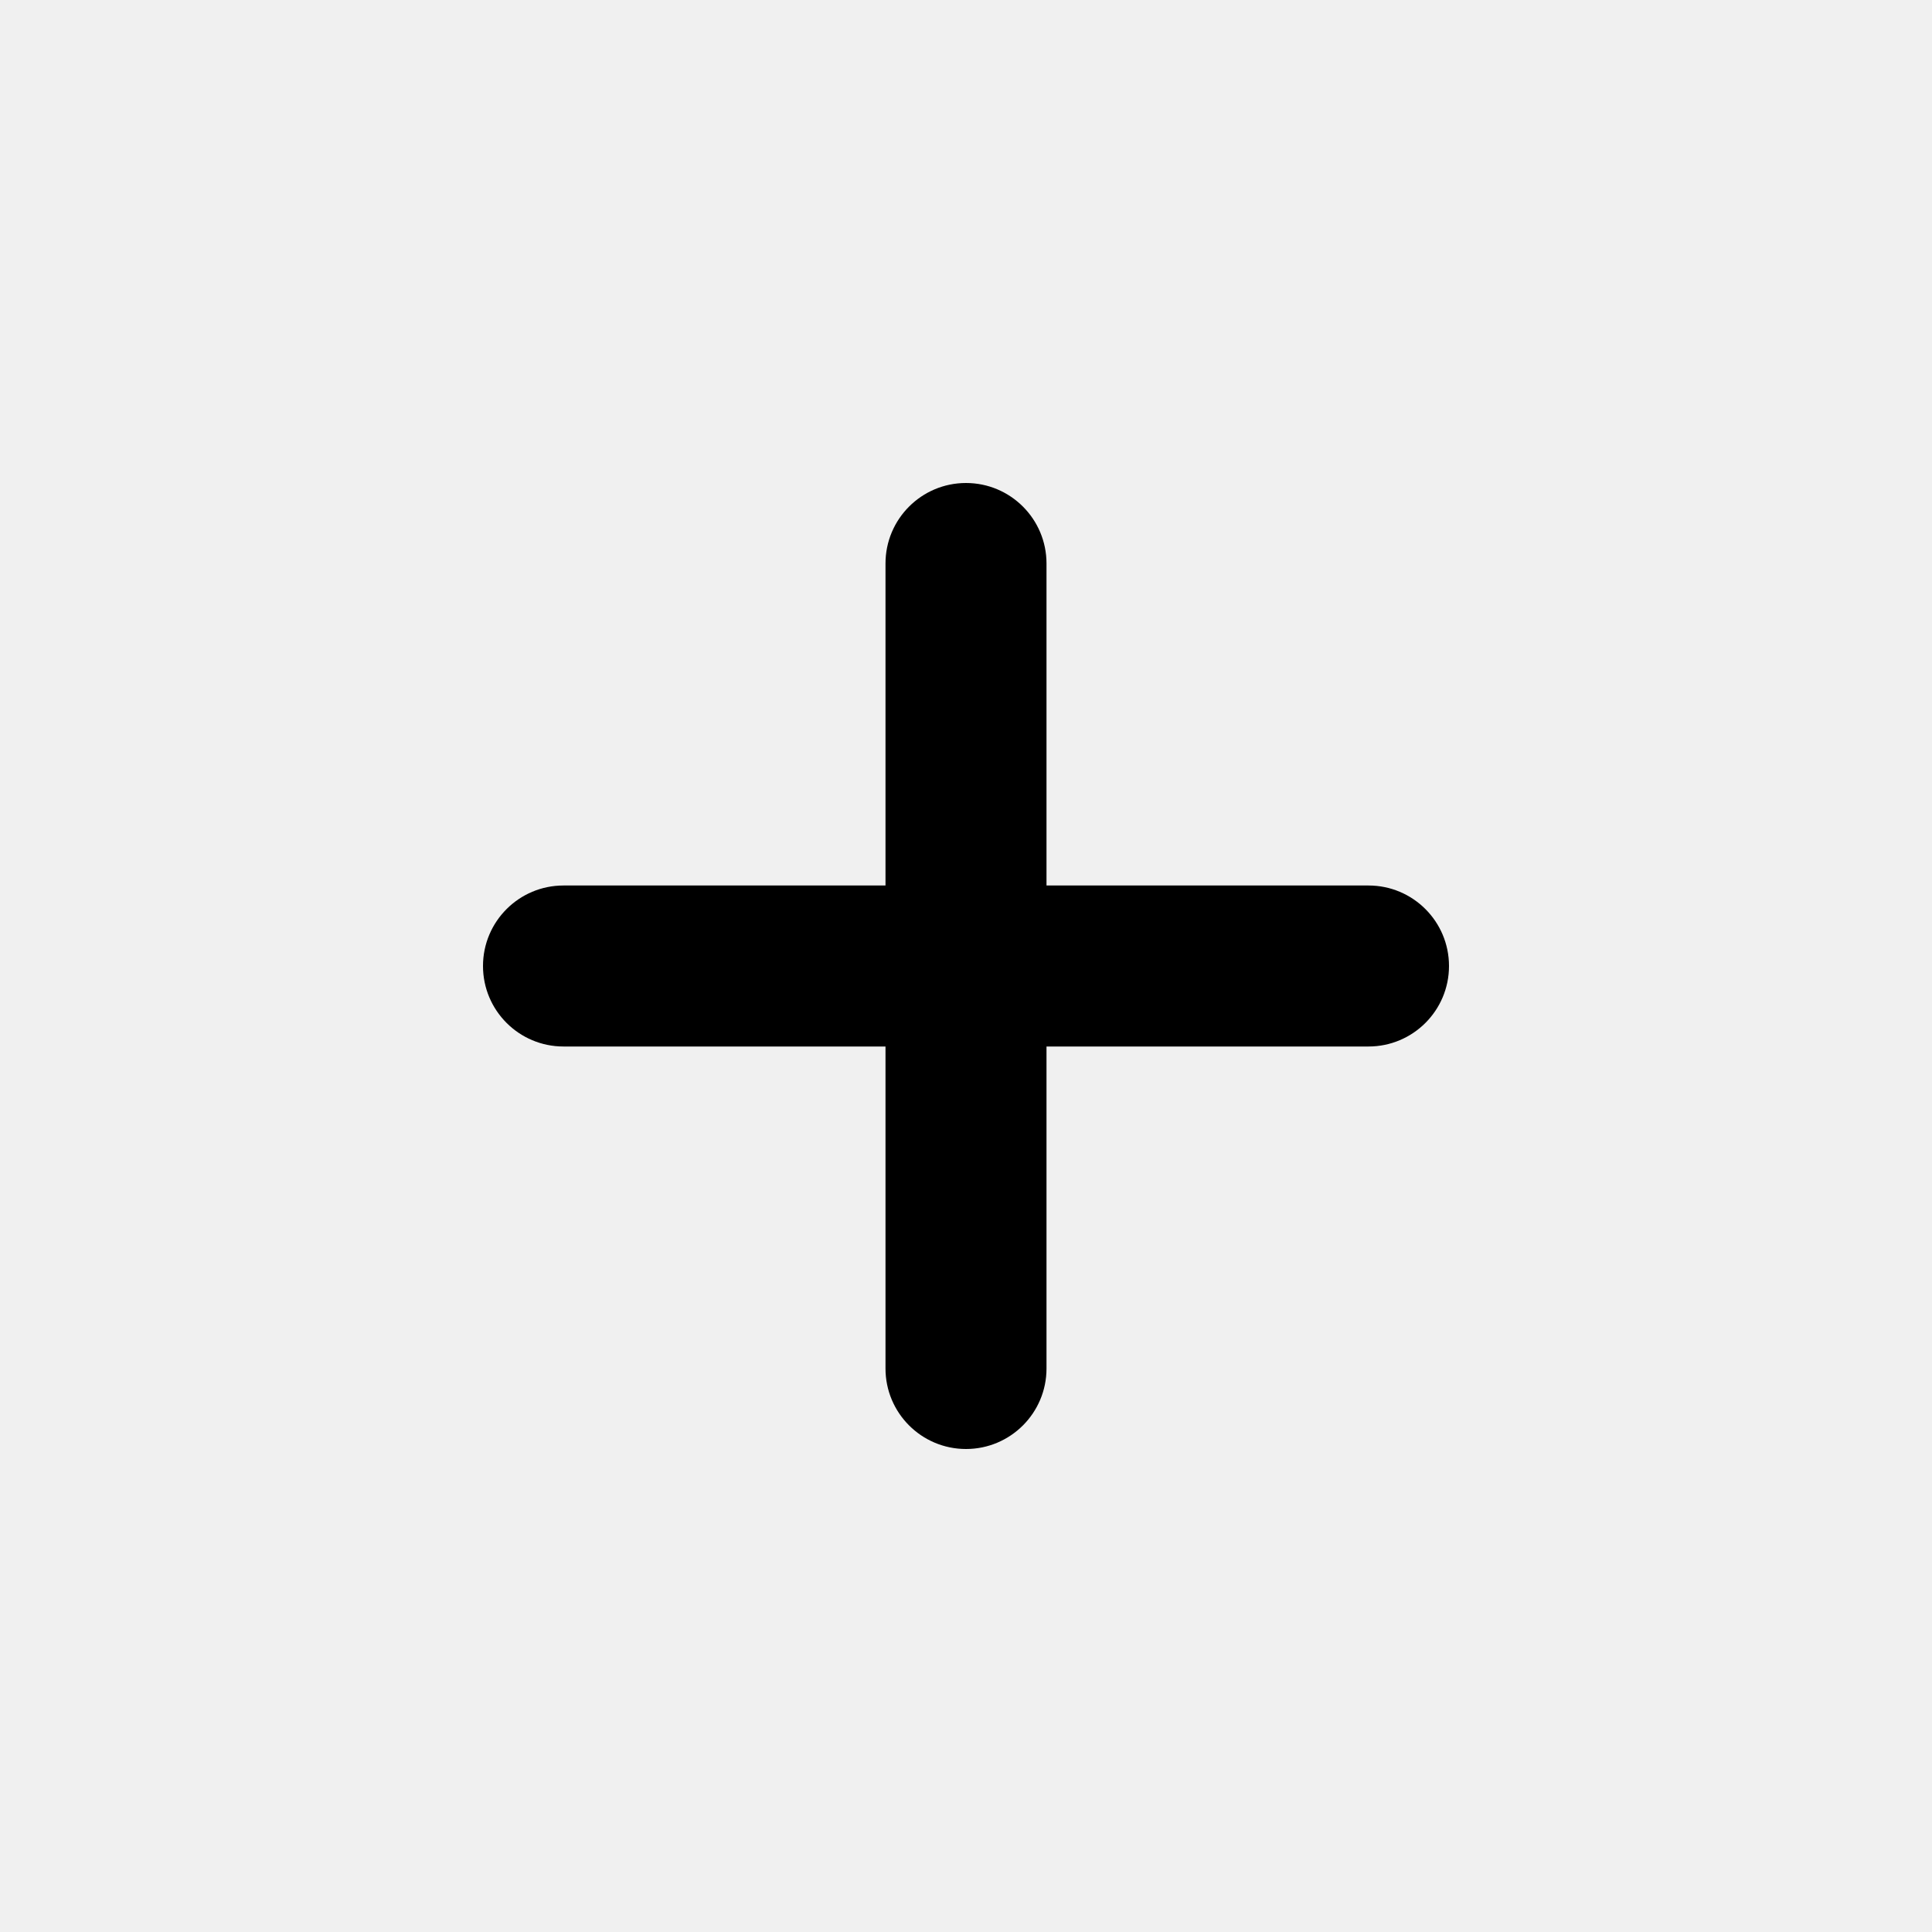
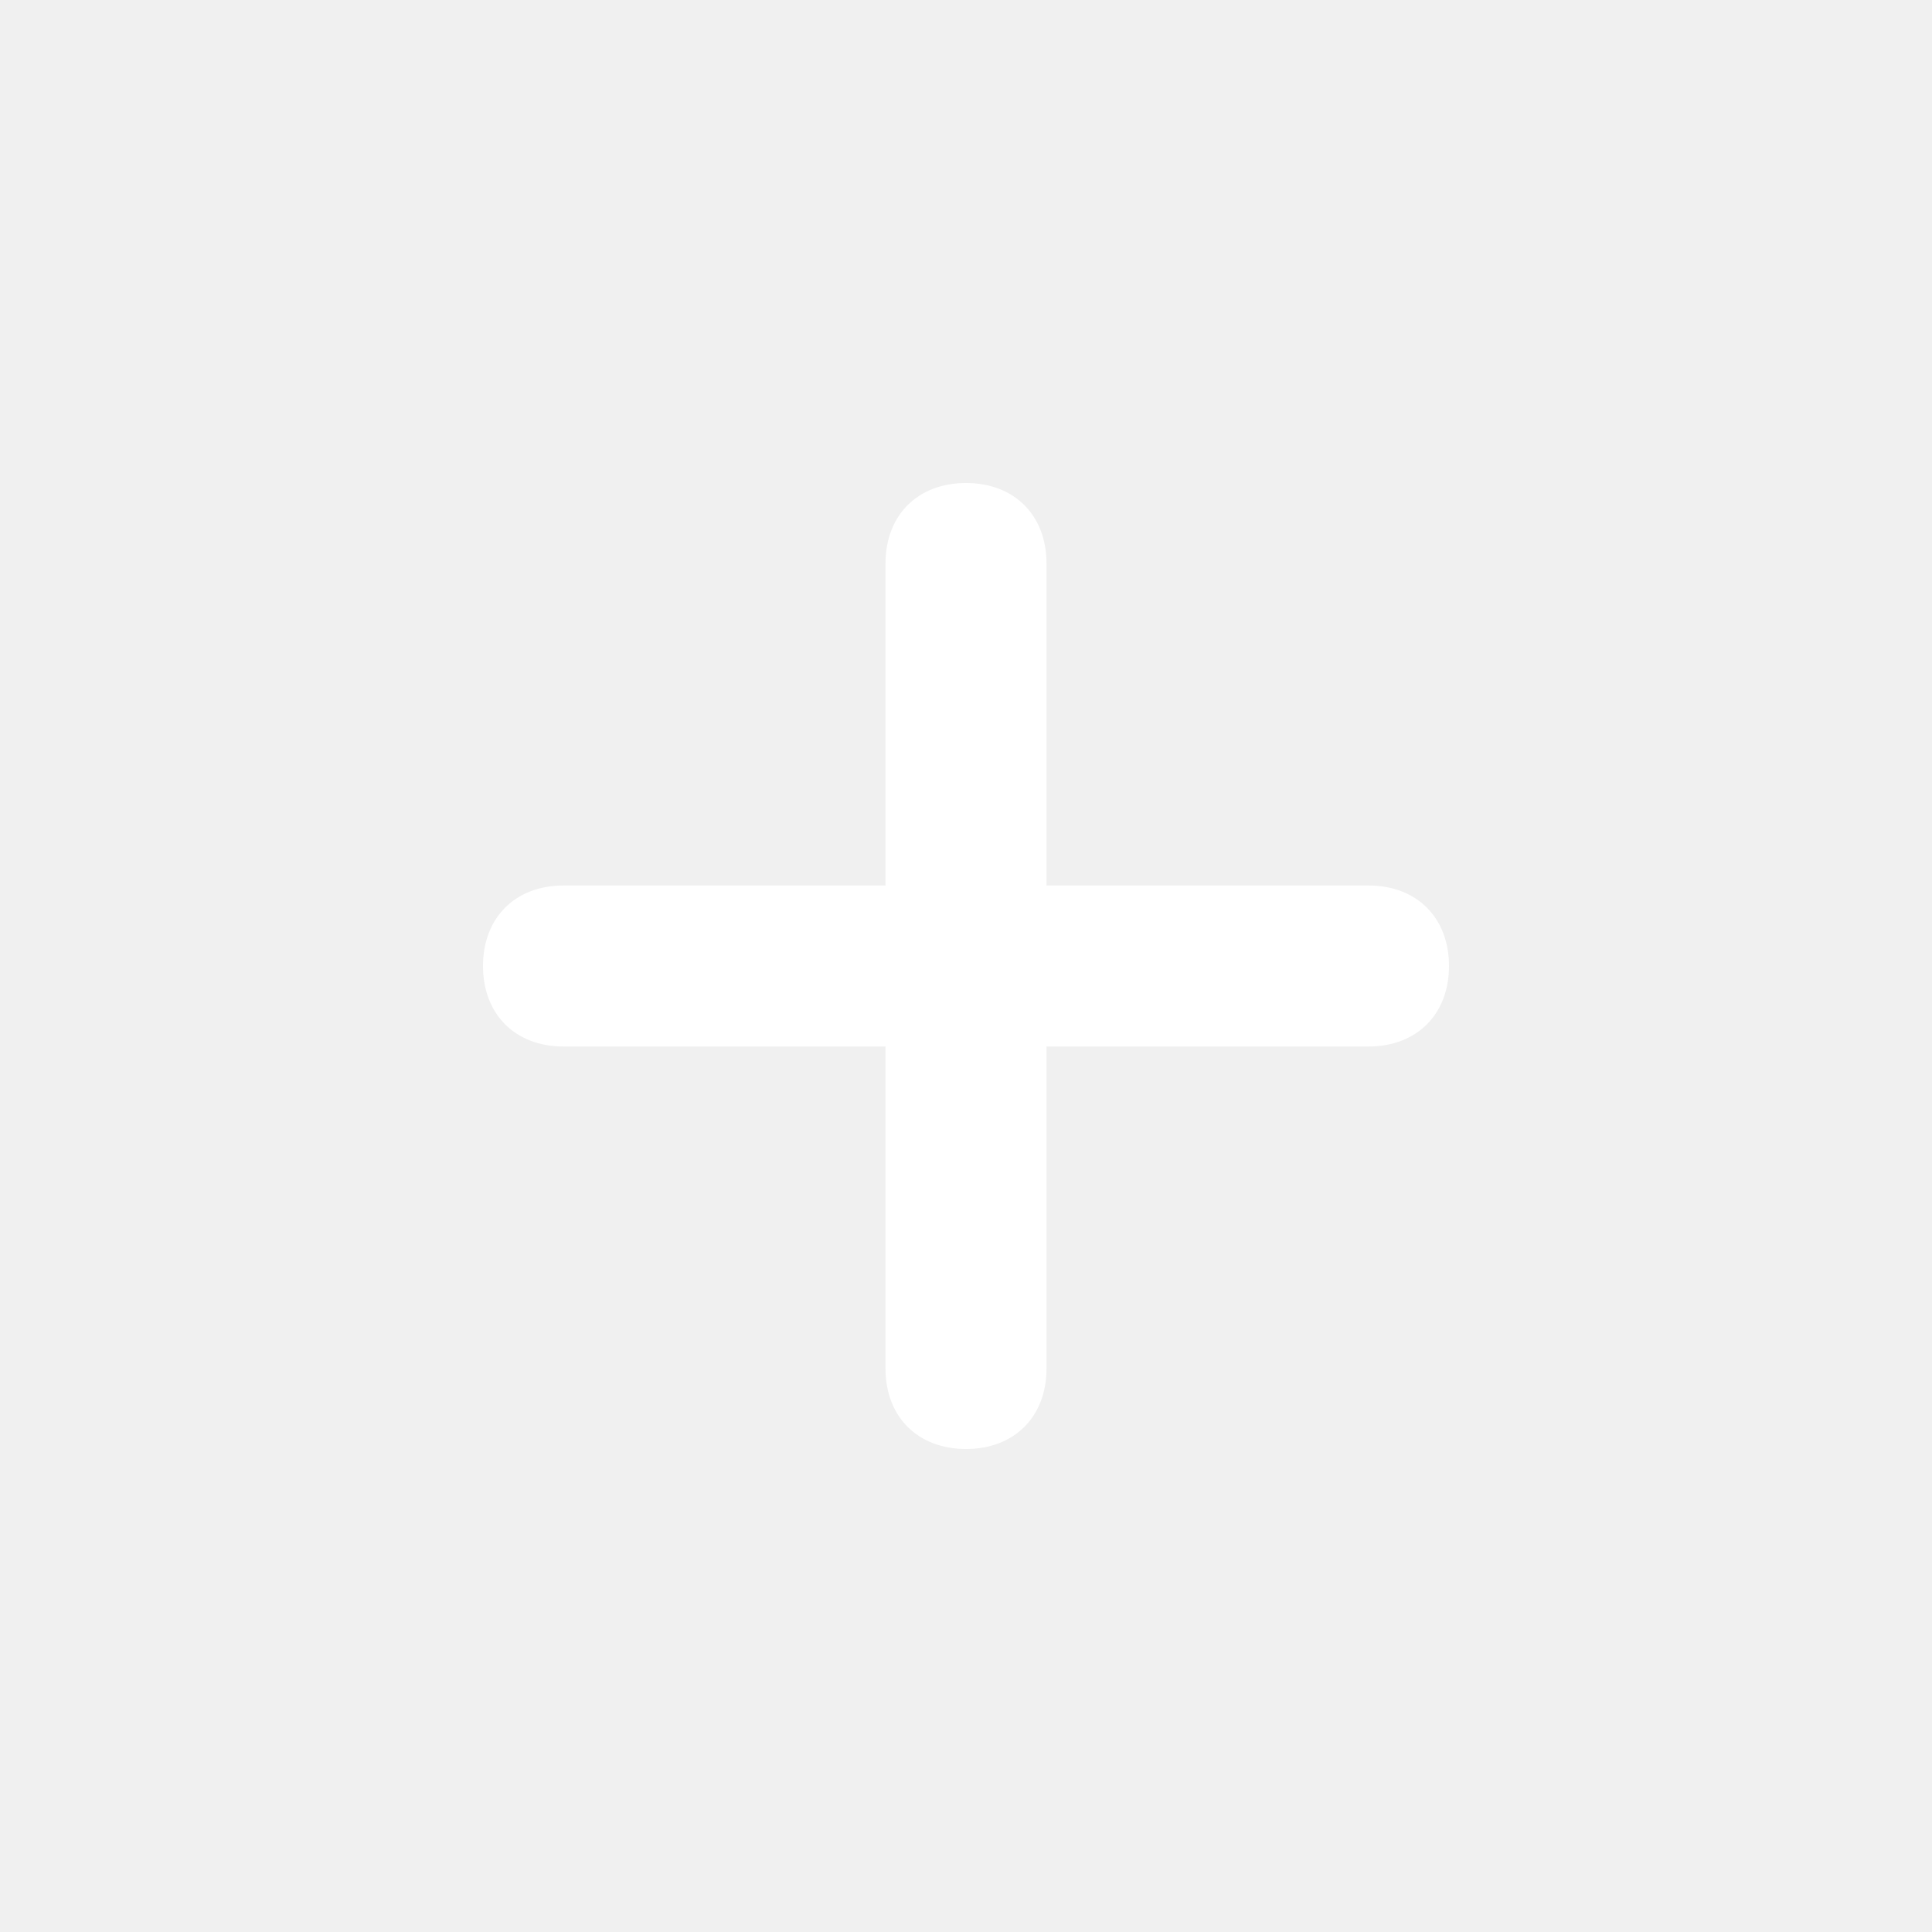
- <svg xmlns="http://www.w3.org/2000/svg" viewBox="0 0 24 24" width="24" height="24">
-   <path class="heroicon-ui" d="M17 11a1 1 0 0 1 0 2h-4v4a1 1 0 0 1-2 0v-4H7a1 1 0 0 1 0-2h4V7a1 1 0 0 1 2 0v4h4z" />
+ <svg xmlns="http://www.w3.org/2000/svg" version="1.1" id="Layer_1" x="0px" y="0px" viewBox="0 0 24 24" style="enable-background:new 0 0 24 24;" xml:space="preserve">
+   <style type="text/css">
+ 	.st0{fill:#FFFFFF;}
+ </style>
+   <path class="st0" d="M17,11c0.6,0,1,0.4,1,1s-0.4,1-1,1h-4v4c0,0.6-0.4,1-1,1s-1-0.4-1-1v-4H7c-0.6,0-1-0.4-1-1s0.4-1,1-1h4V7  c0-0.6,0.4-1,1-1s1,0.4,1,1v4H17z" />
</svg>
